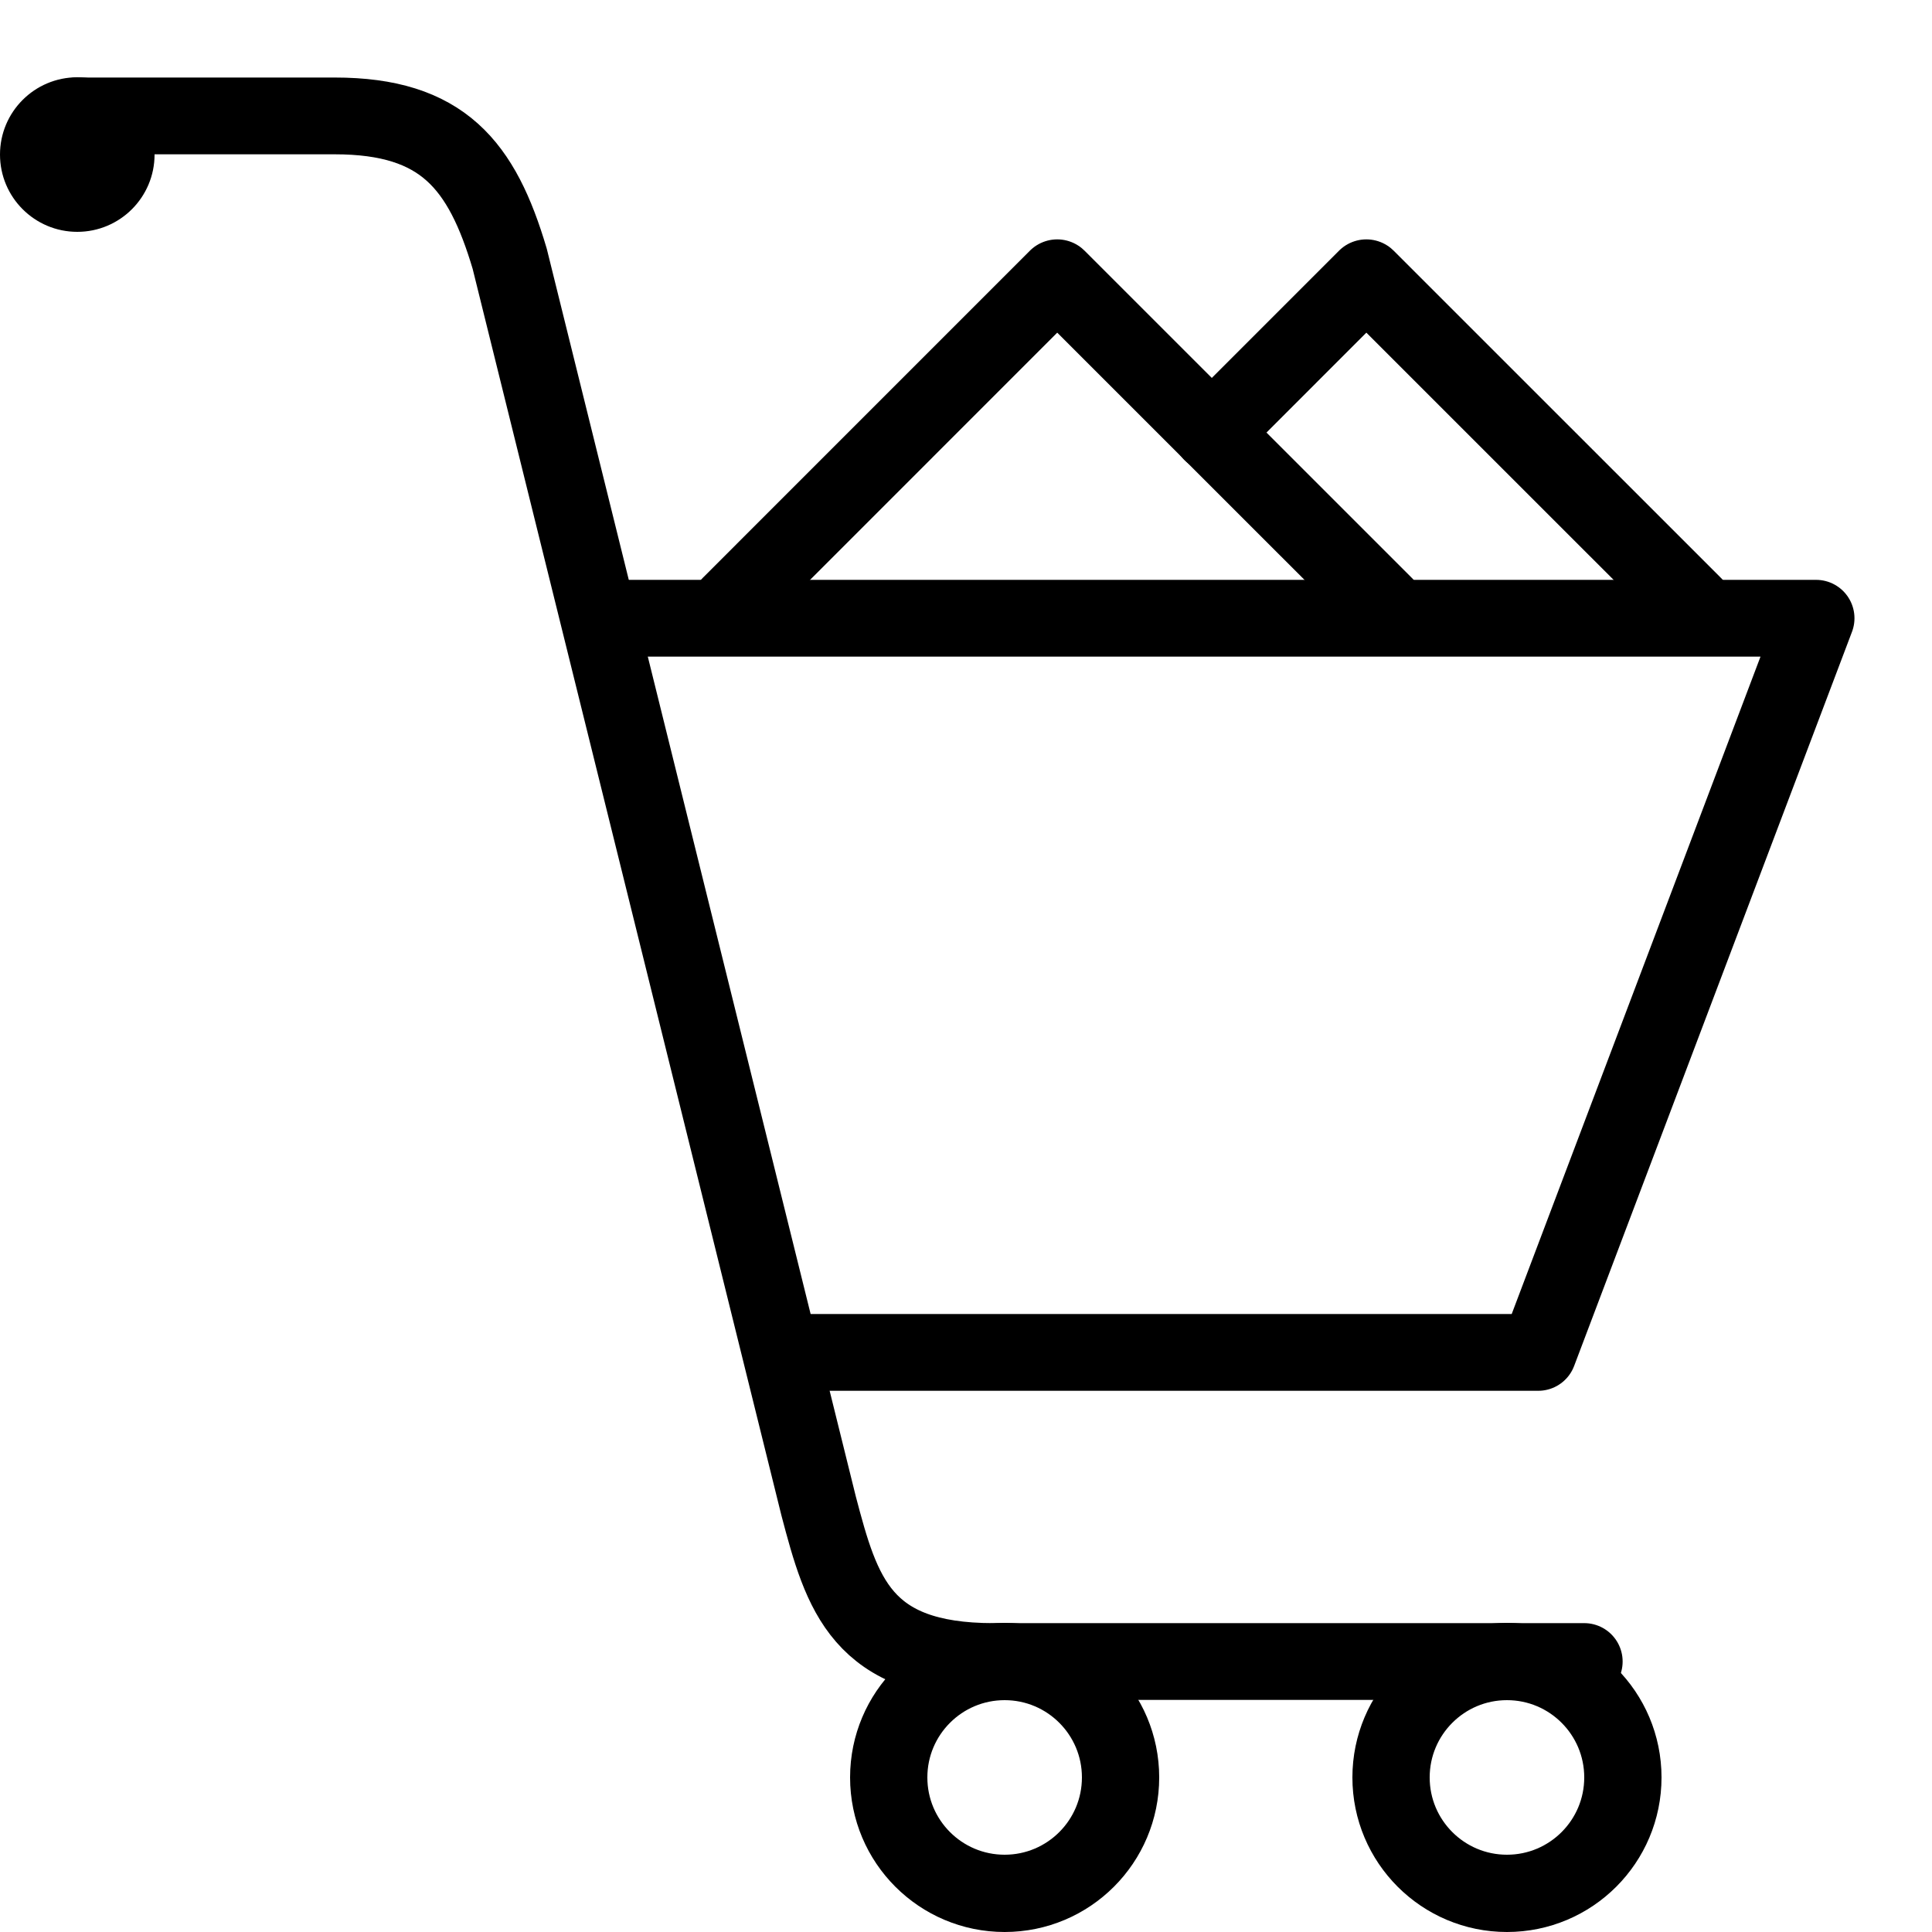
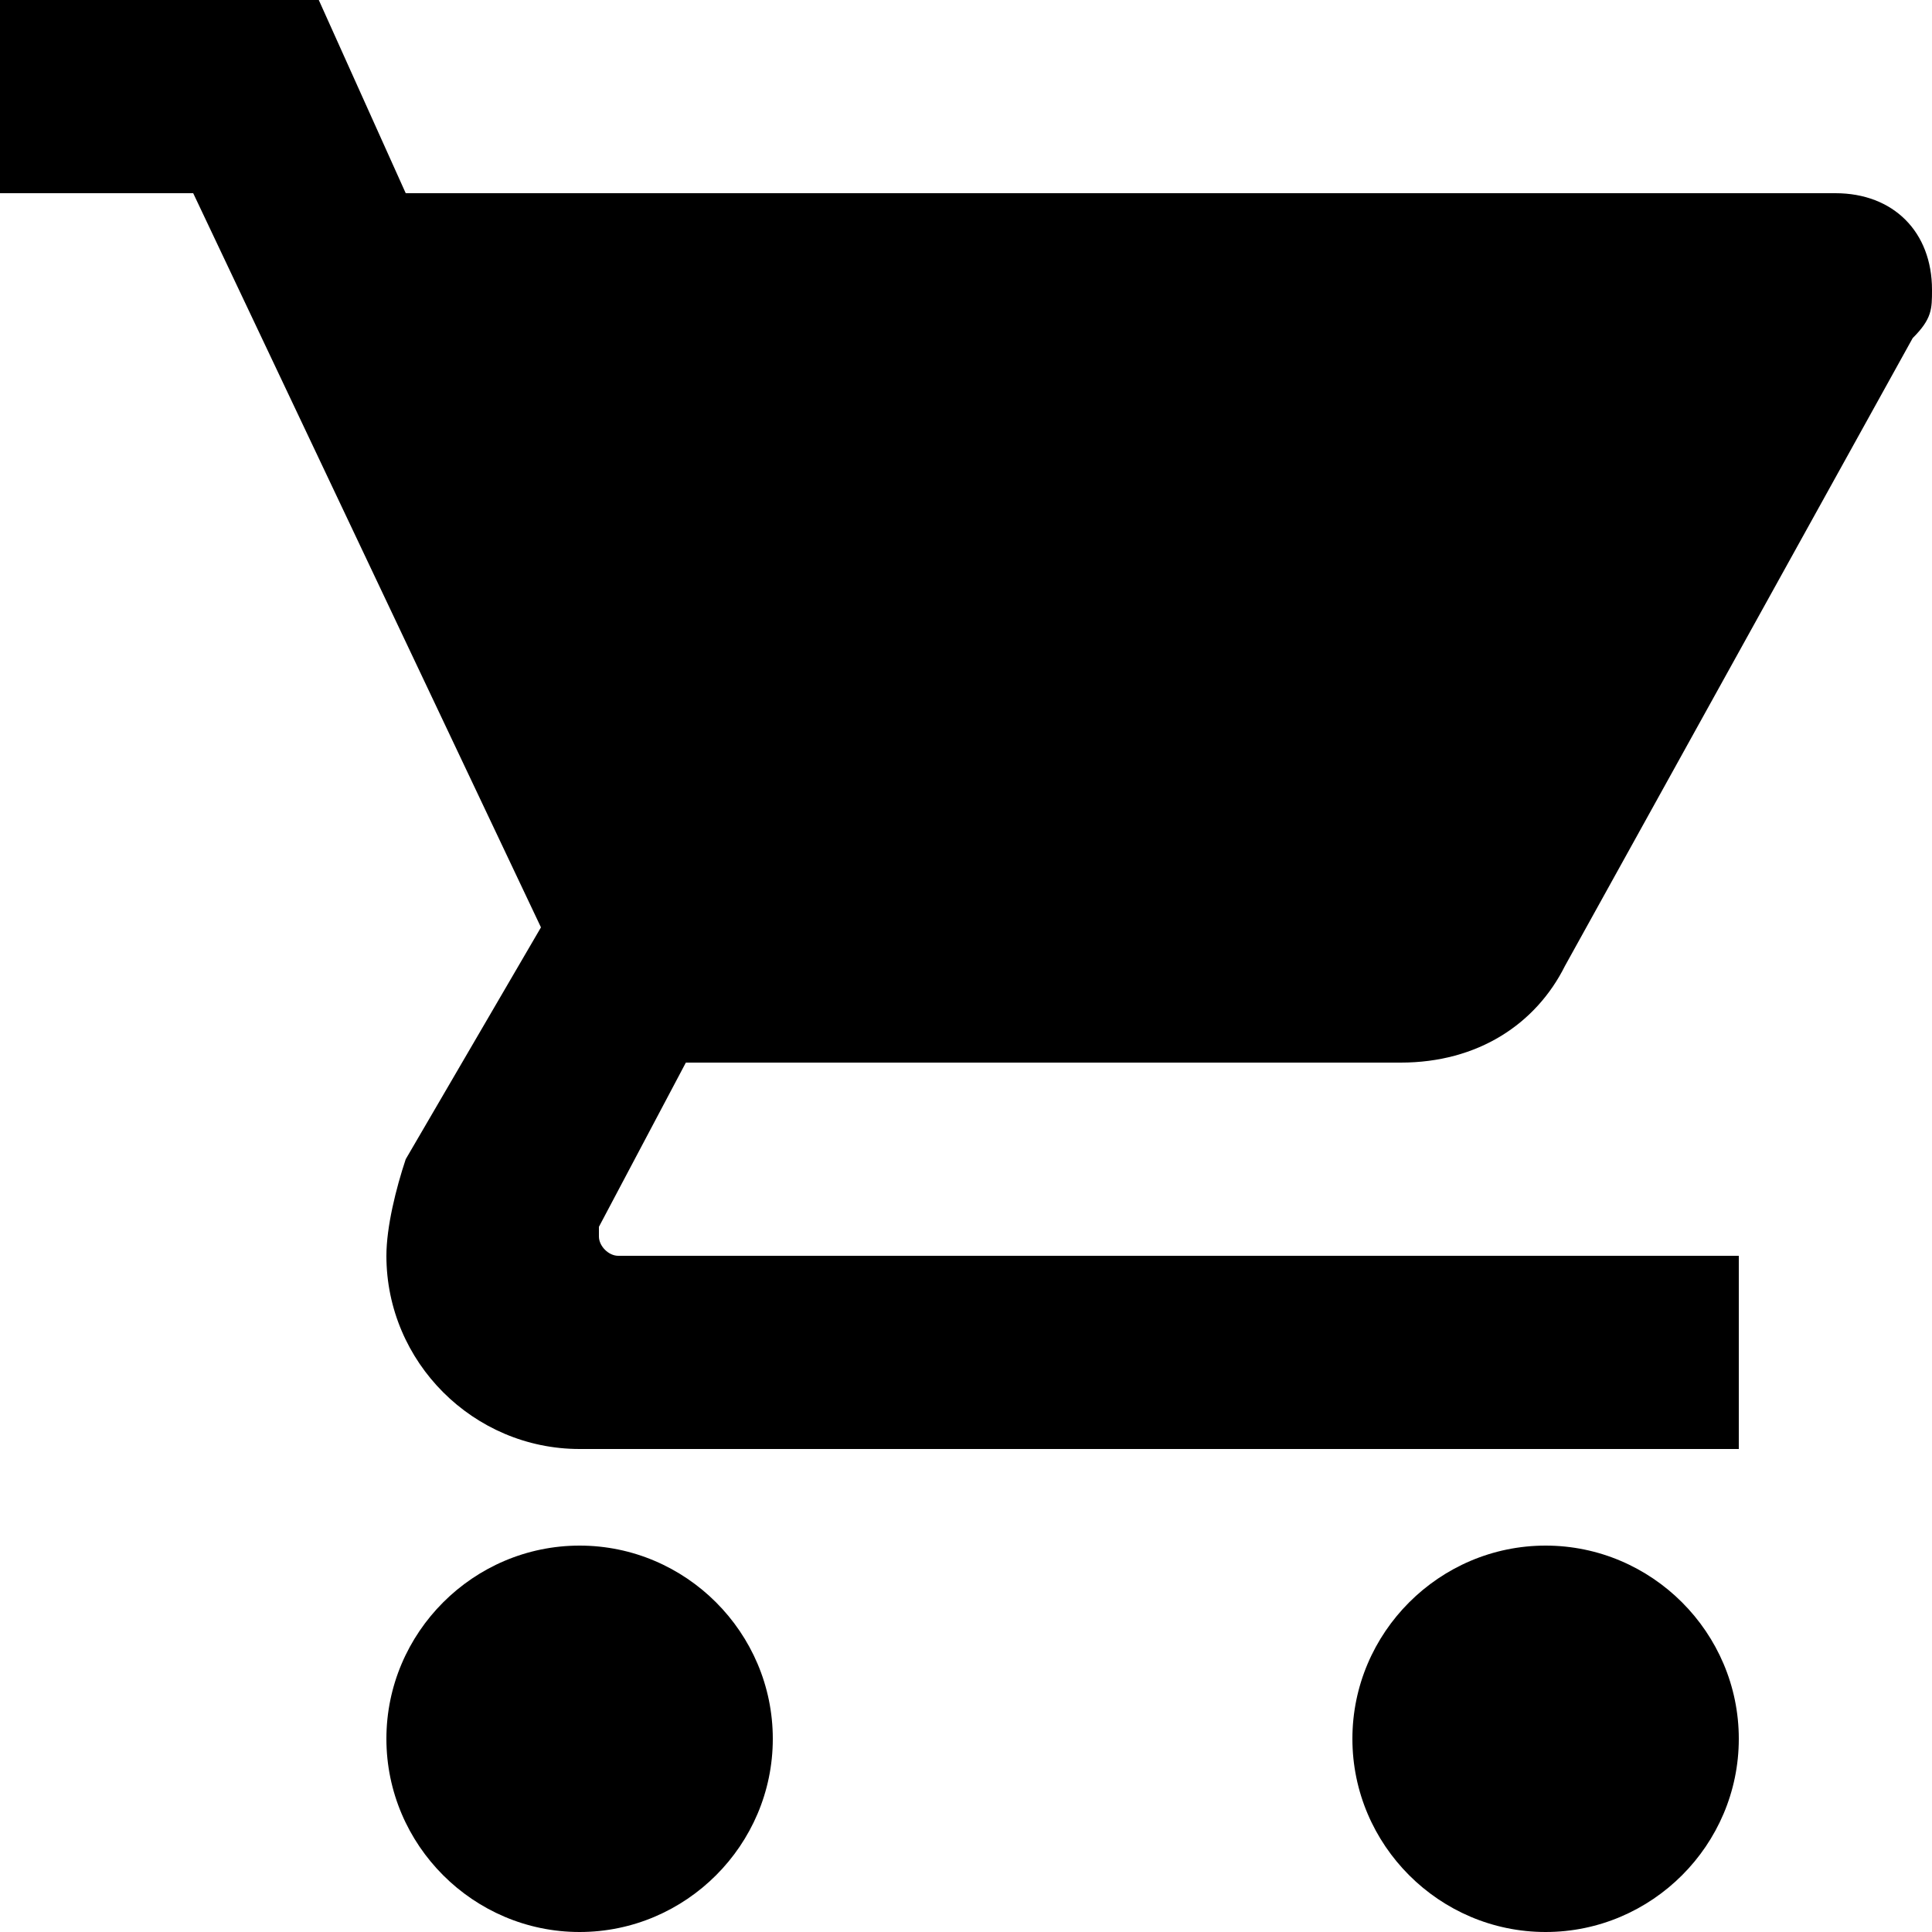
- <svg xmlns="http://www.w3.org/2000/svg" enable-background="new 0 0 50 50" height="50px" id="Layer_1" version="1.1" viewBox="0 0 50 50" width="50px" xml:space="preserve">
-   <rect fill="none" height="50" width="50" />
-   <polyline fill="none" points="  18.891,15.666 27.361,7.195 35.834,15.666 " stroke="#000000" stroke-linecap="round" stroke-linejoin="round" stroke-miterlimit="10" stroke-width="2" />
-   <polyline fill="none" points="  31.359,11.198 35.361,7.195 43.834,15.666 " stroke="#000000" stroke-linecap="round" stroke-linejoin="round" stroke-miterlimit="10" stroke-width="2" />
-   <circle cx="39" cy="46" fill="none" r="3" stroke="#000000" stroke-miterlimit="10" stroke-width="2" />
-   <circle cx="26" cy="46" fill="none" r="3" stroke="#000000" stroke-miterlimit="10" stroke-width="2" />
-   <circle cx="2" cy="4" r="2" />
-   <path d="  M41,43c0,0-12.668,0-15.291,0c-3.42,0-3.922-1.744-4.523-4.025L13.191,6.696C12.472,4.273,11.459,3,8.664,3c0,0-4.754,0-6.664,0" fill="none" stroke="#000000" stroke-linecap="round" stroke-linejoin="round" stroke-miterlimit="10" stroke-width="1.987" />
-   <polyline fill="none" points="  16,16 47,16 39.809,35 20.609,35 " stroke="#000000" stroke-linecap="round" stroke-linejoin="round" stroke-miterlimit="10" stroke-width="1.987" />
+ <svg xmlns="http://www.w3.org/2000/svg" height="20px" version="1.1" viewBox="0 0 20 20" width="20px">
+   <defs />
+   <g fill="none" fill-rule="evenodd" id="Page-1" stroke="none" stroke-width="1">
+     <g fill="#000000" id="Core" transform="translate(-212, -422)">
+       <g id="shopping-cart" transform="translate(212, 422)">
+         <path d="M6,16 C4.9,16 4,16.9 4,18 C4,19.1 4.9,20 6,20 C7.1,20 8,19.1 8,18 C8,16.9 7.1,16 6,16 L6,16 Z M0,0 L0,2 L2,2 L5.6,9.6 L4.2,12 C4.1,12.3 4,12.7 4,13 C4,14.1 4.9,15 6,15 L18,15 L18,13 L6.4,13 C6.3,13 6.2,12.9 6.2,12.8 L6.2,12.7 L7.1,11 L14.5,11 C15.3,11 15.9,10.6 16.2,10 L19.8,3.5 C20,3.3 20,3.2 20,3 C20,2.4 19.6,2 19,2 L4.2,2 L3.3,0 L0,0 L0,0 Z M16,16 C14.9,16 14,16.9 14,18 C14,19.1 14.9,20 16,20 C17.1,20 18,19.1 18,18 C18,16.9 17.1,16 16,16 L16,16 Z" id="Shape" />
+       </g>
+     </g>
+   </g>
</svg>
